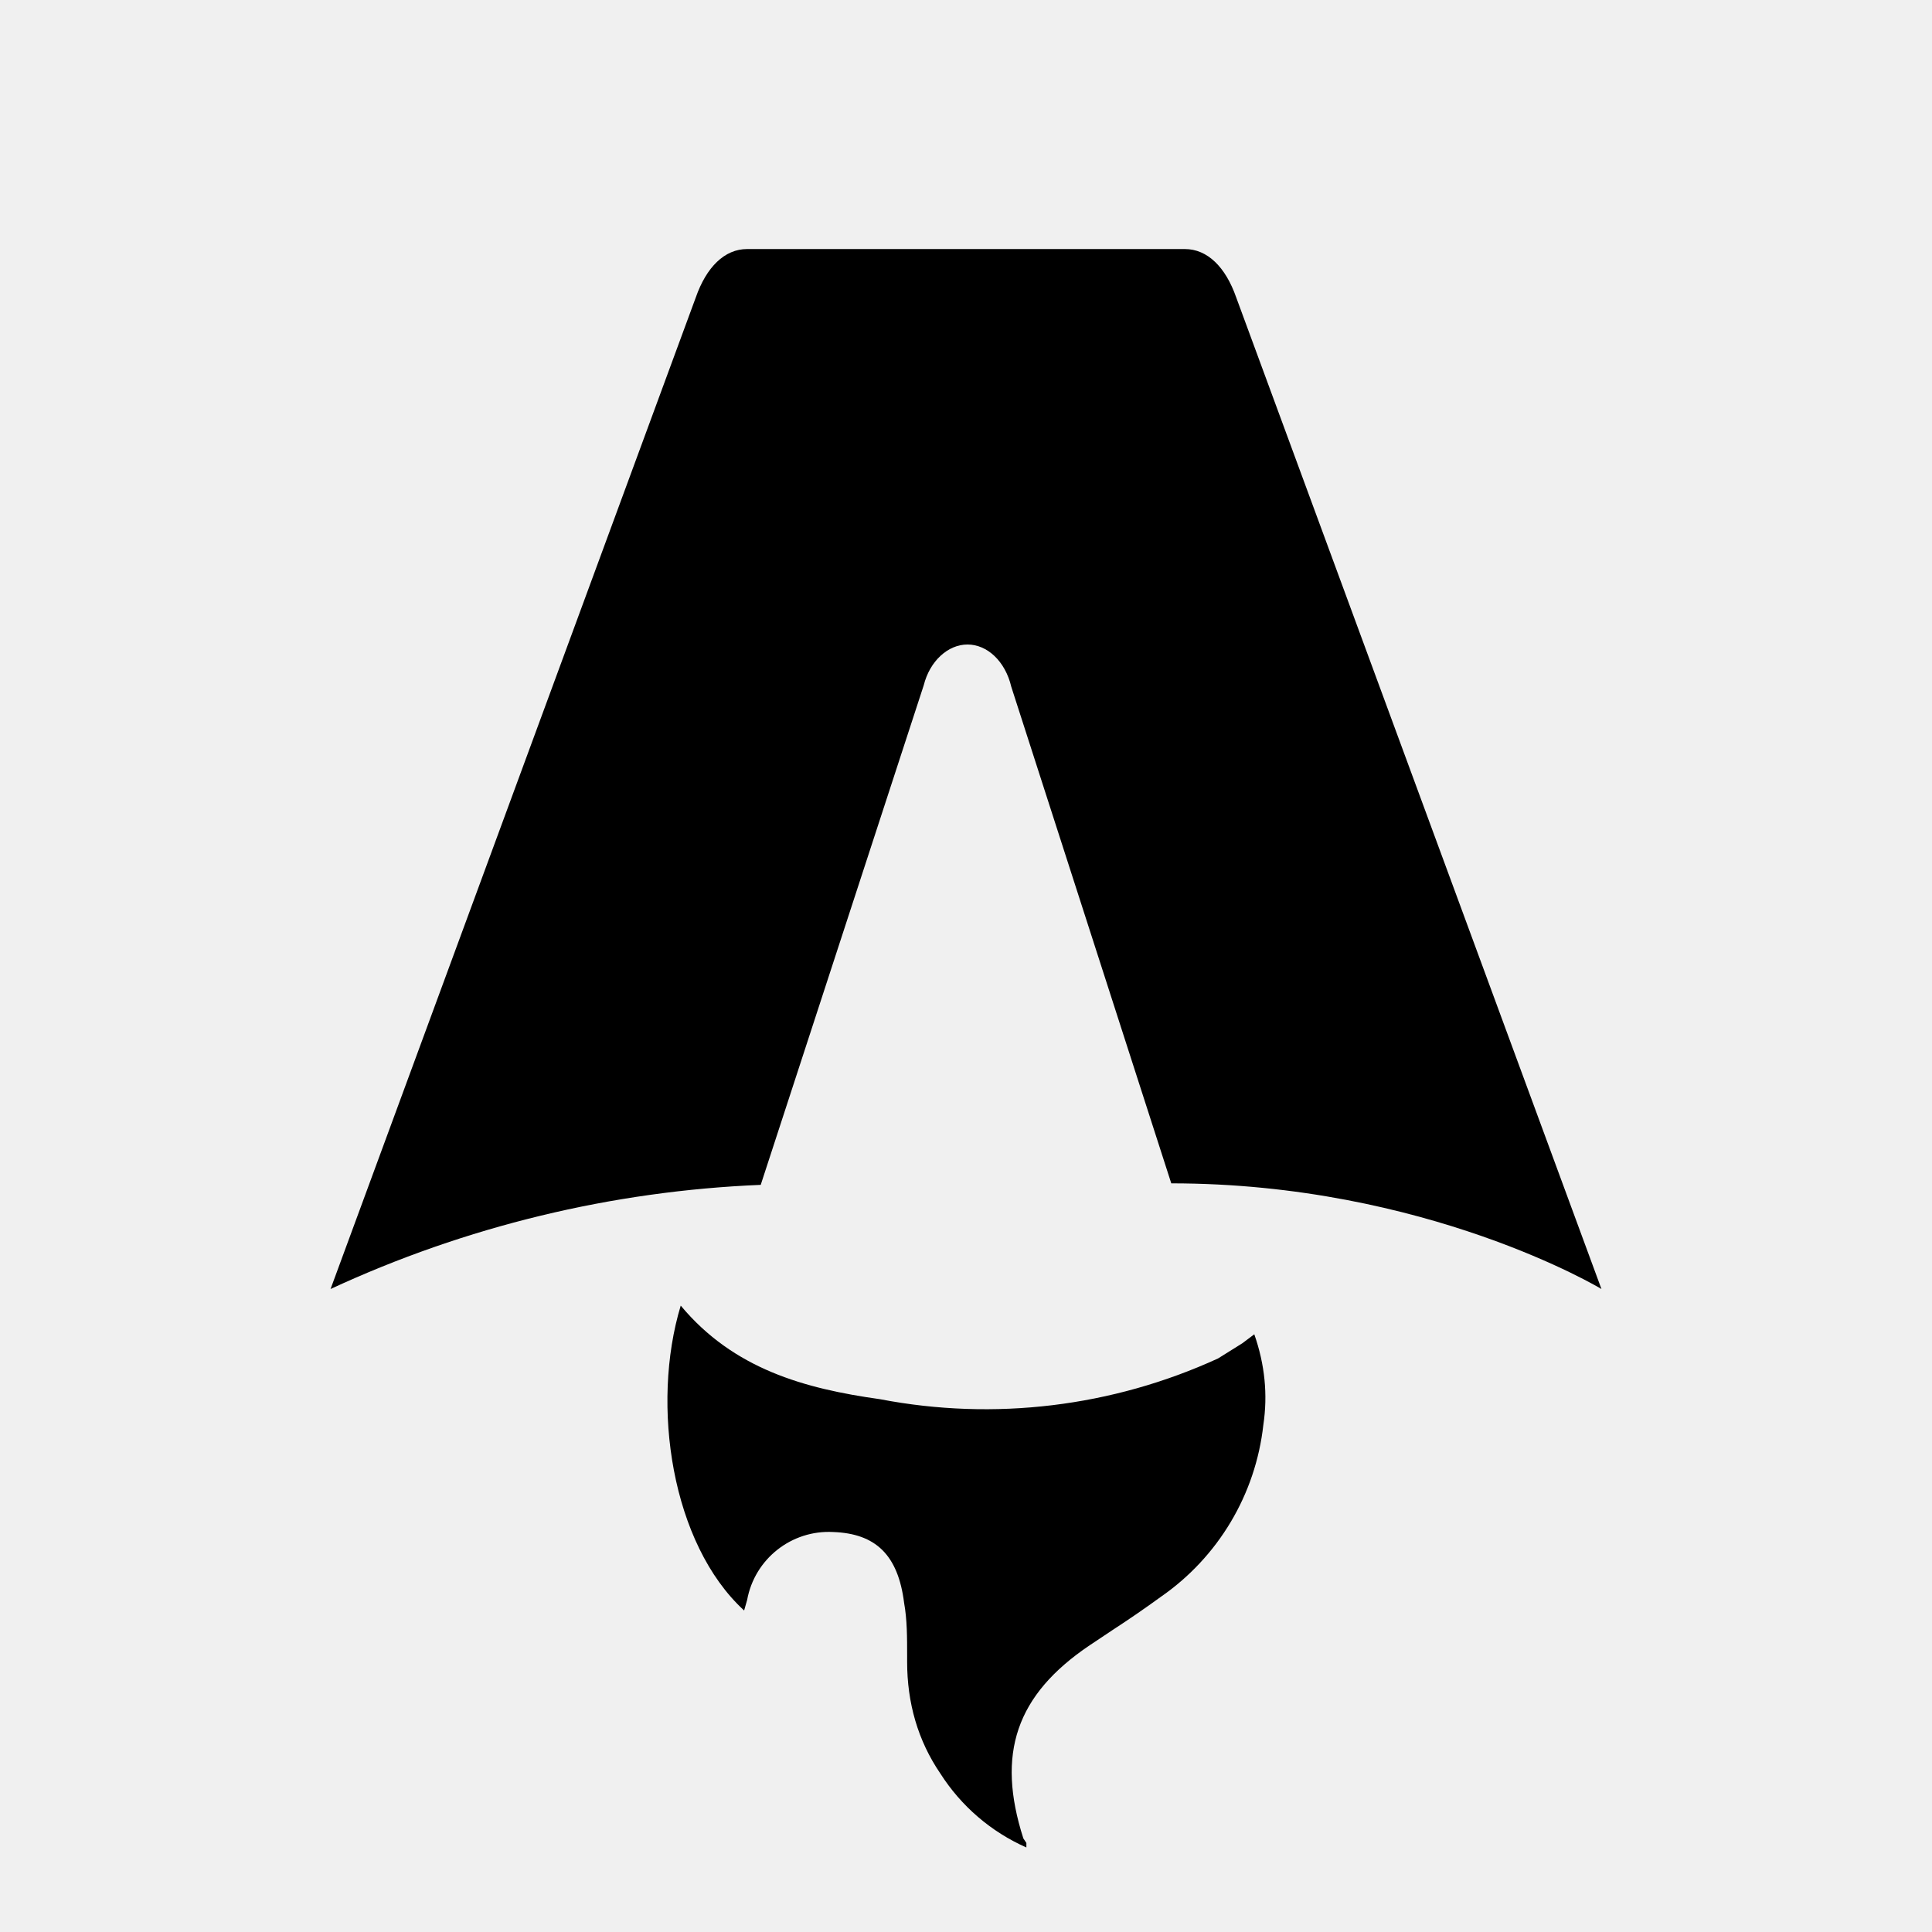
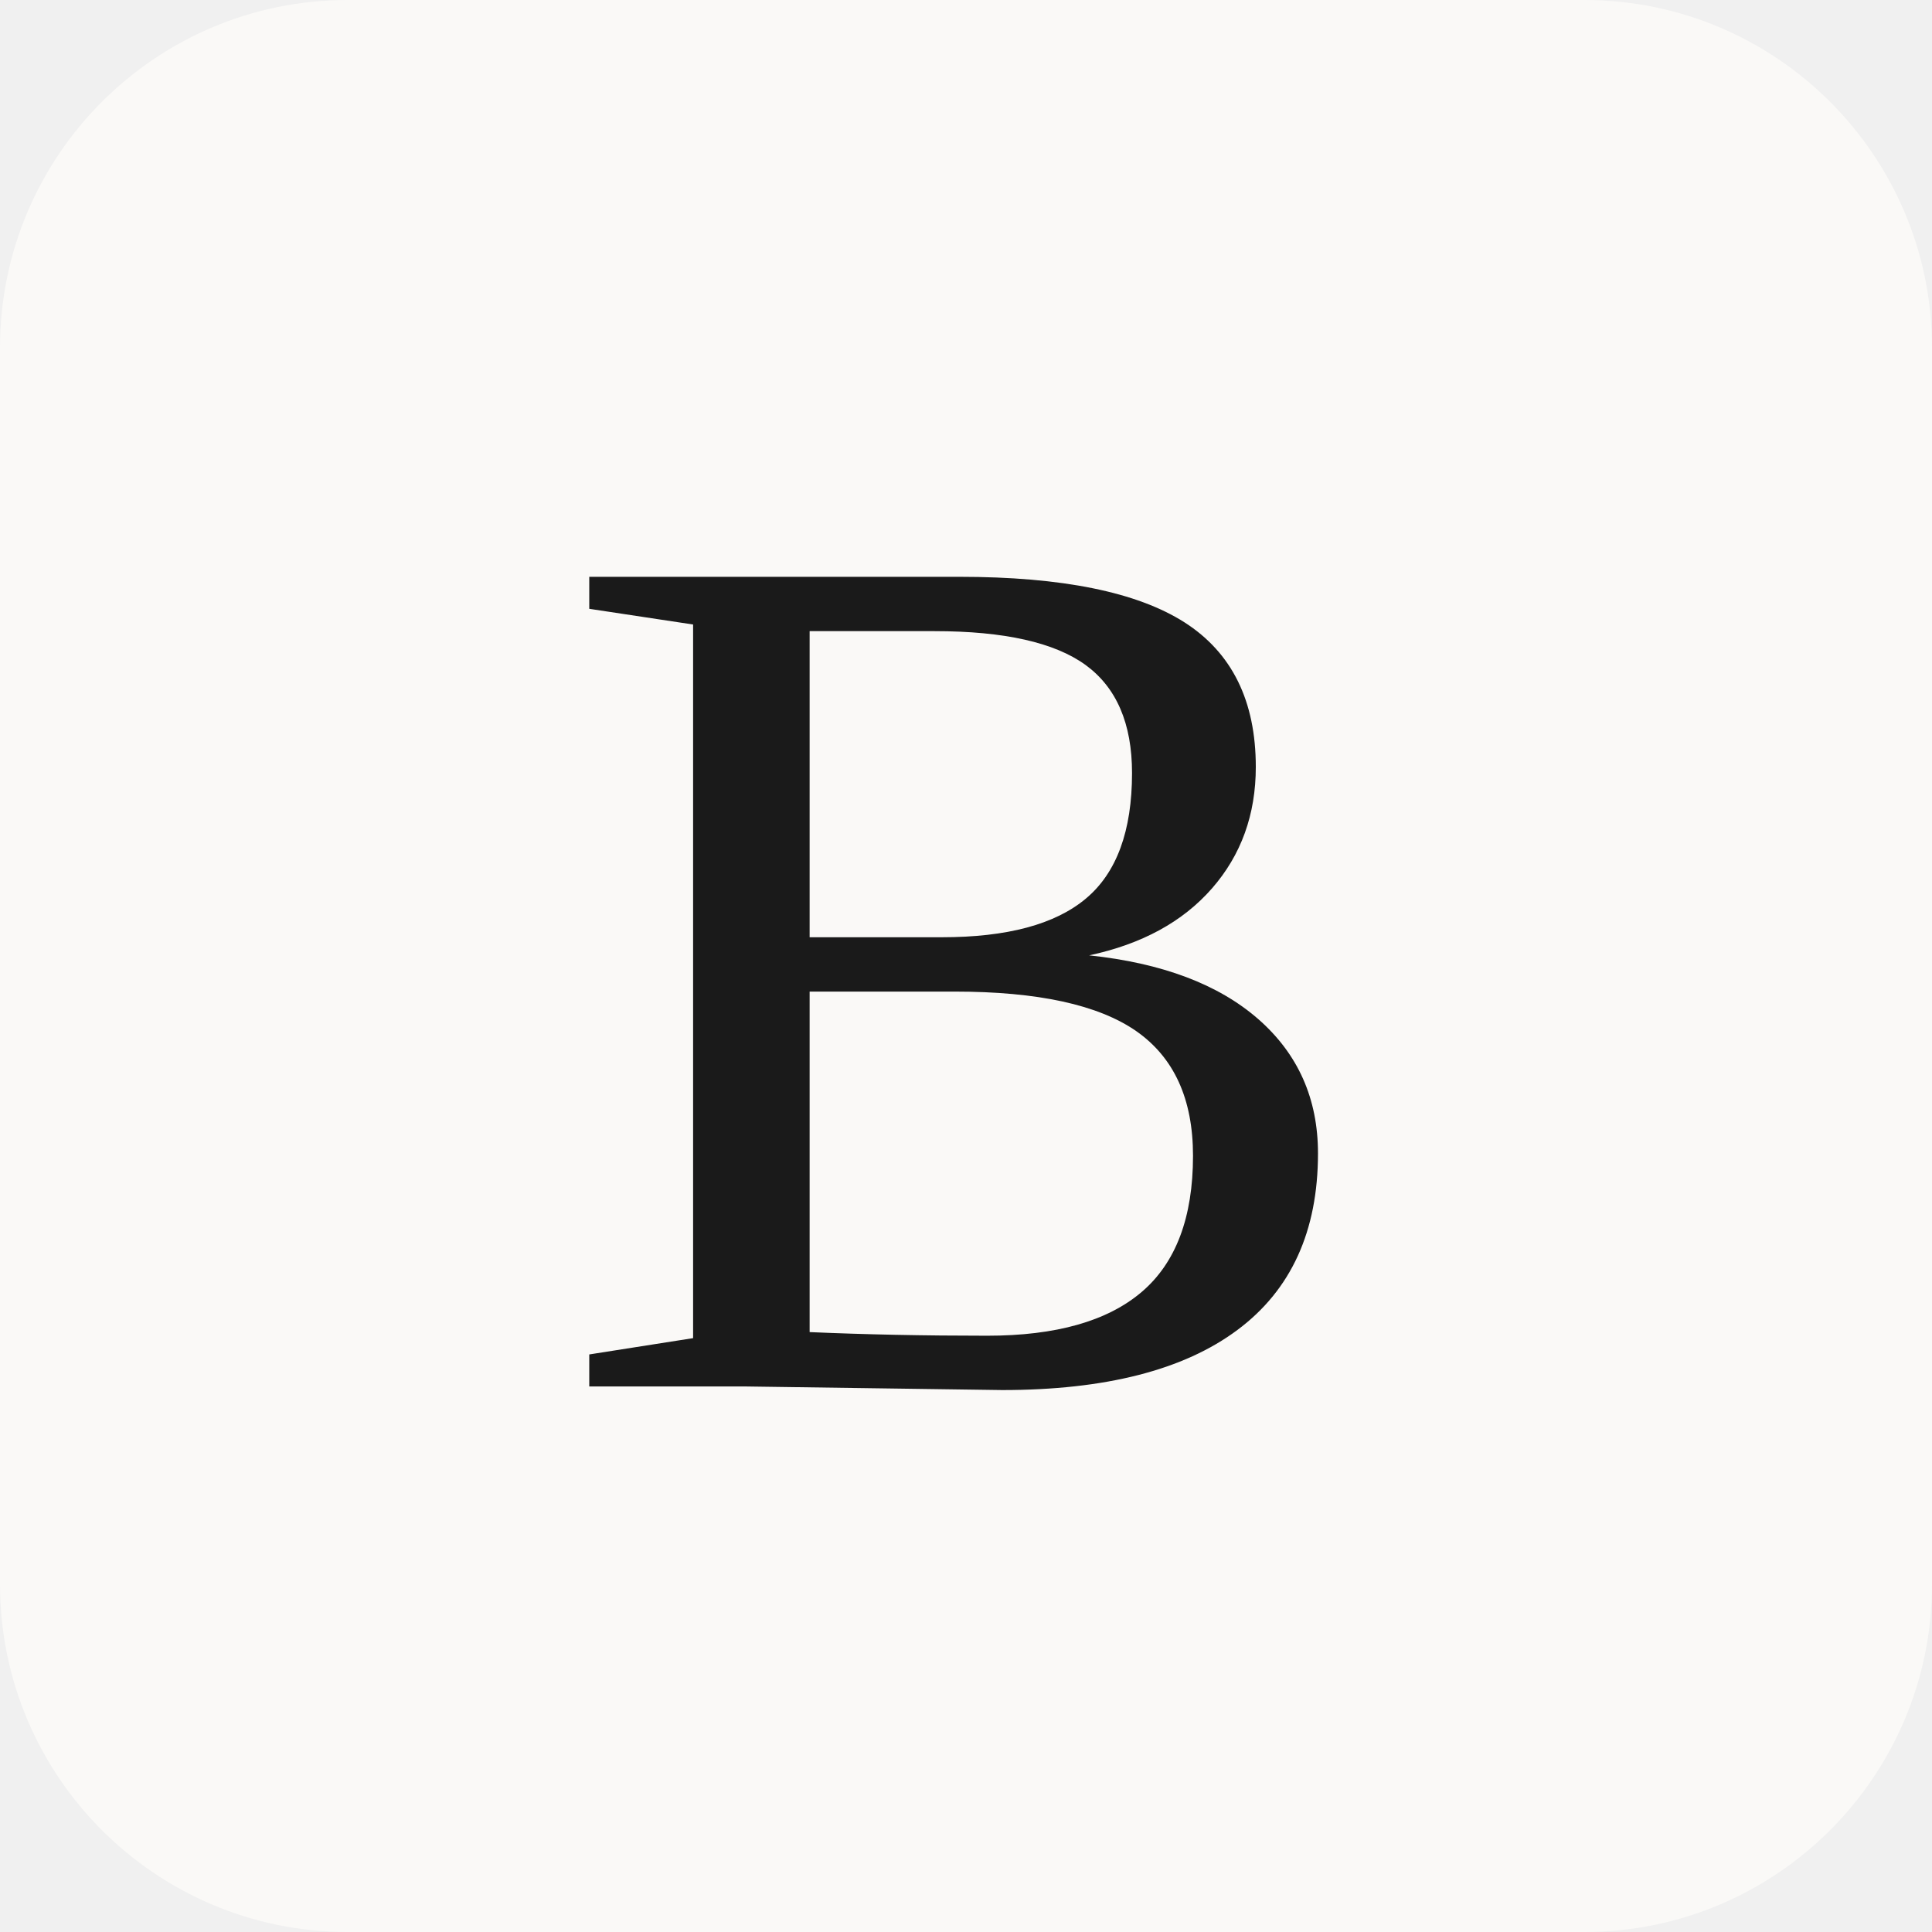
- <svg xmlns="http://www.w3.org/2000/svg" fill="none" viewBox="0 0 128 128">
-   <path d="M50.4 78.5a75.1 75.1 0 0 0-28.5 6.9l24.2-65.7c.7-2 1.9-3.2 3.4-3.2h29c1.5 0 2.7 1.2 3.4 3.2l24.2 65.7s-11.6-7-28.5-7L67 45.5c-.4-1.7-1.6-2.8-2.9-2.8-1.3 0-2.5 1.1-2.9 2.7L50.4 78.5Zm-1.1 28.2Zm-4.2-20.2c-2 6.6-.6 15.8 4.2 20.2a17.5 17.5 0 0 1 .2-.7 5.5 5.5 0 0 1 5.7-4.5c2.8.1 4.3 1.5 4.7 4.7.2 1.1.2 2.3.2 3.5v.4c0 2.7.7 5.2 2.2 7.4a13 13 0 0 0 5.7 4.9v-.3l-.2-.3c-1.8-5.6-.5-9.5 4.4-12.8l1.5-1a73 73 0 0 0 3.2-2.2 16 16 0 0 0 6.8-11.4c.3-2 .1-4-.6-6l-.8.6-1.6 1a37 37 0 0 1-22.4 2.7c-5-.7-9.7-2-13.2-6.2Z" />
-   <style>
-         path { fill: #000; }
-         @media (prefers-color-scheme: dark) {
-             path { fill: #FFF; }
-         }
-     </style>
+ <svg xmlns="http://www.w3.org/2000/svg" viewBox="0 0 100 100">
+   <rect width="100" height="100" rx="18" fill="#faf9f7" />
+   <text x="50" y="50" dy="0.34em" text-anchor="middle" font-family="Georgia, 'Times New Roman', serif" font-size="64" fill="#1a1a1a">B</text>
</svg>
